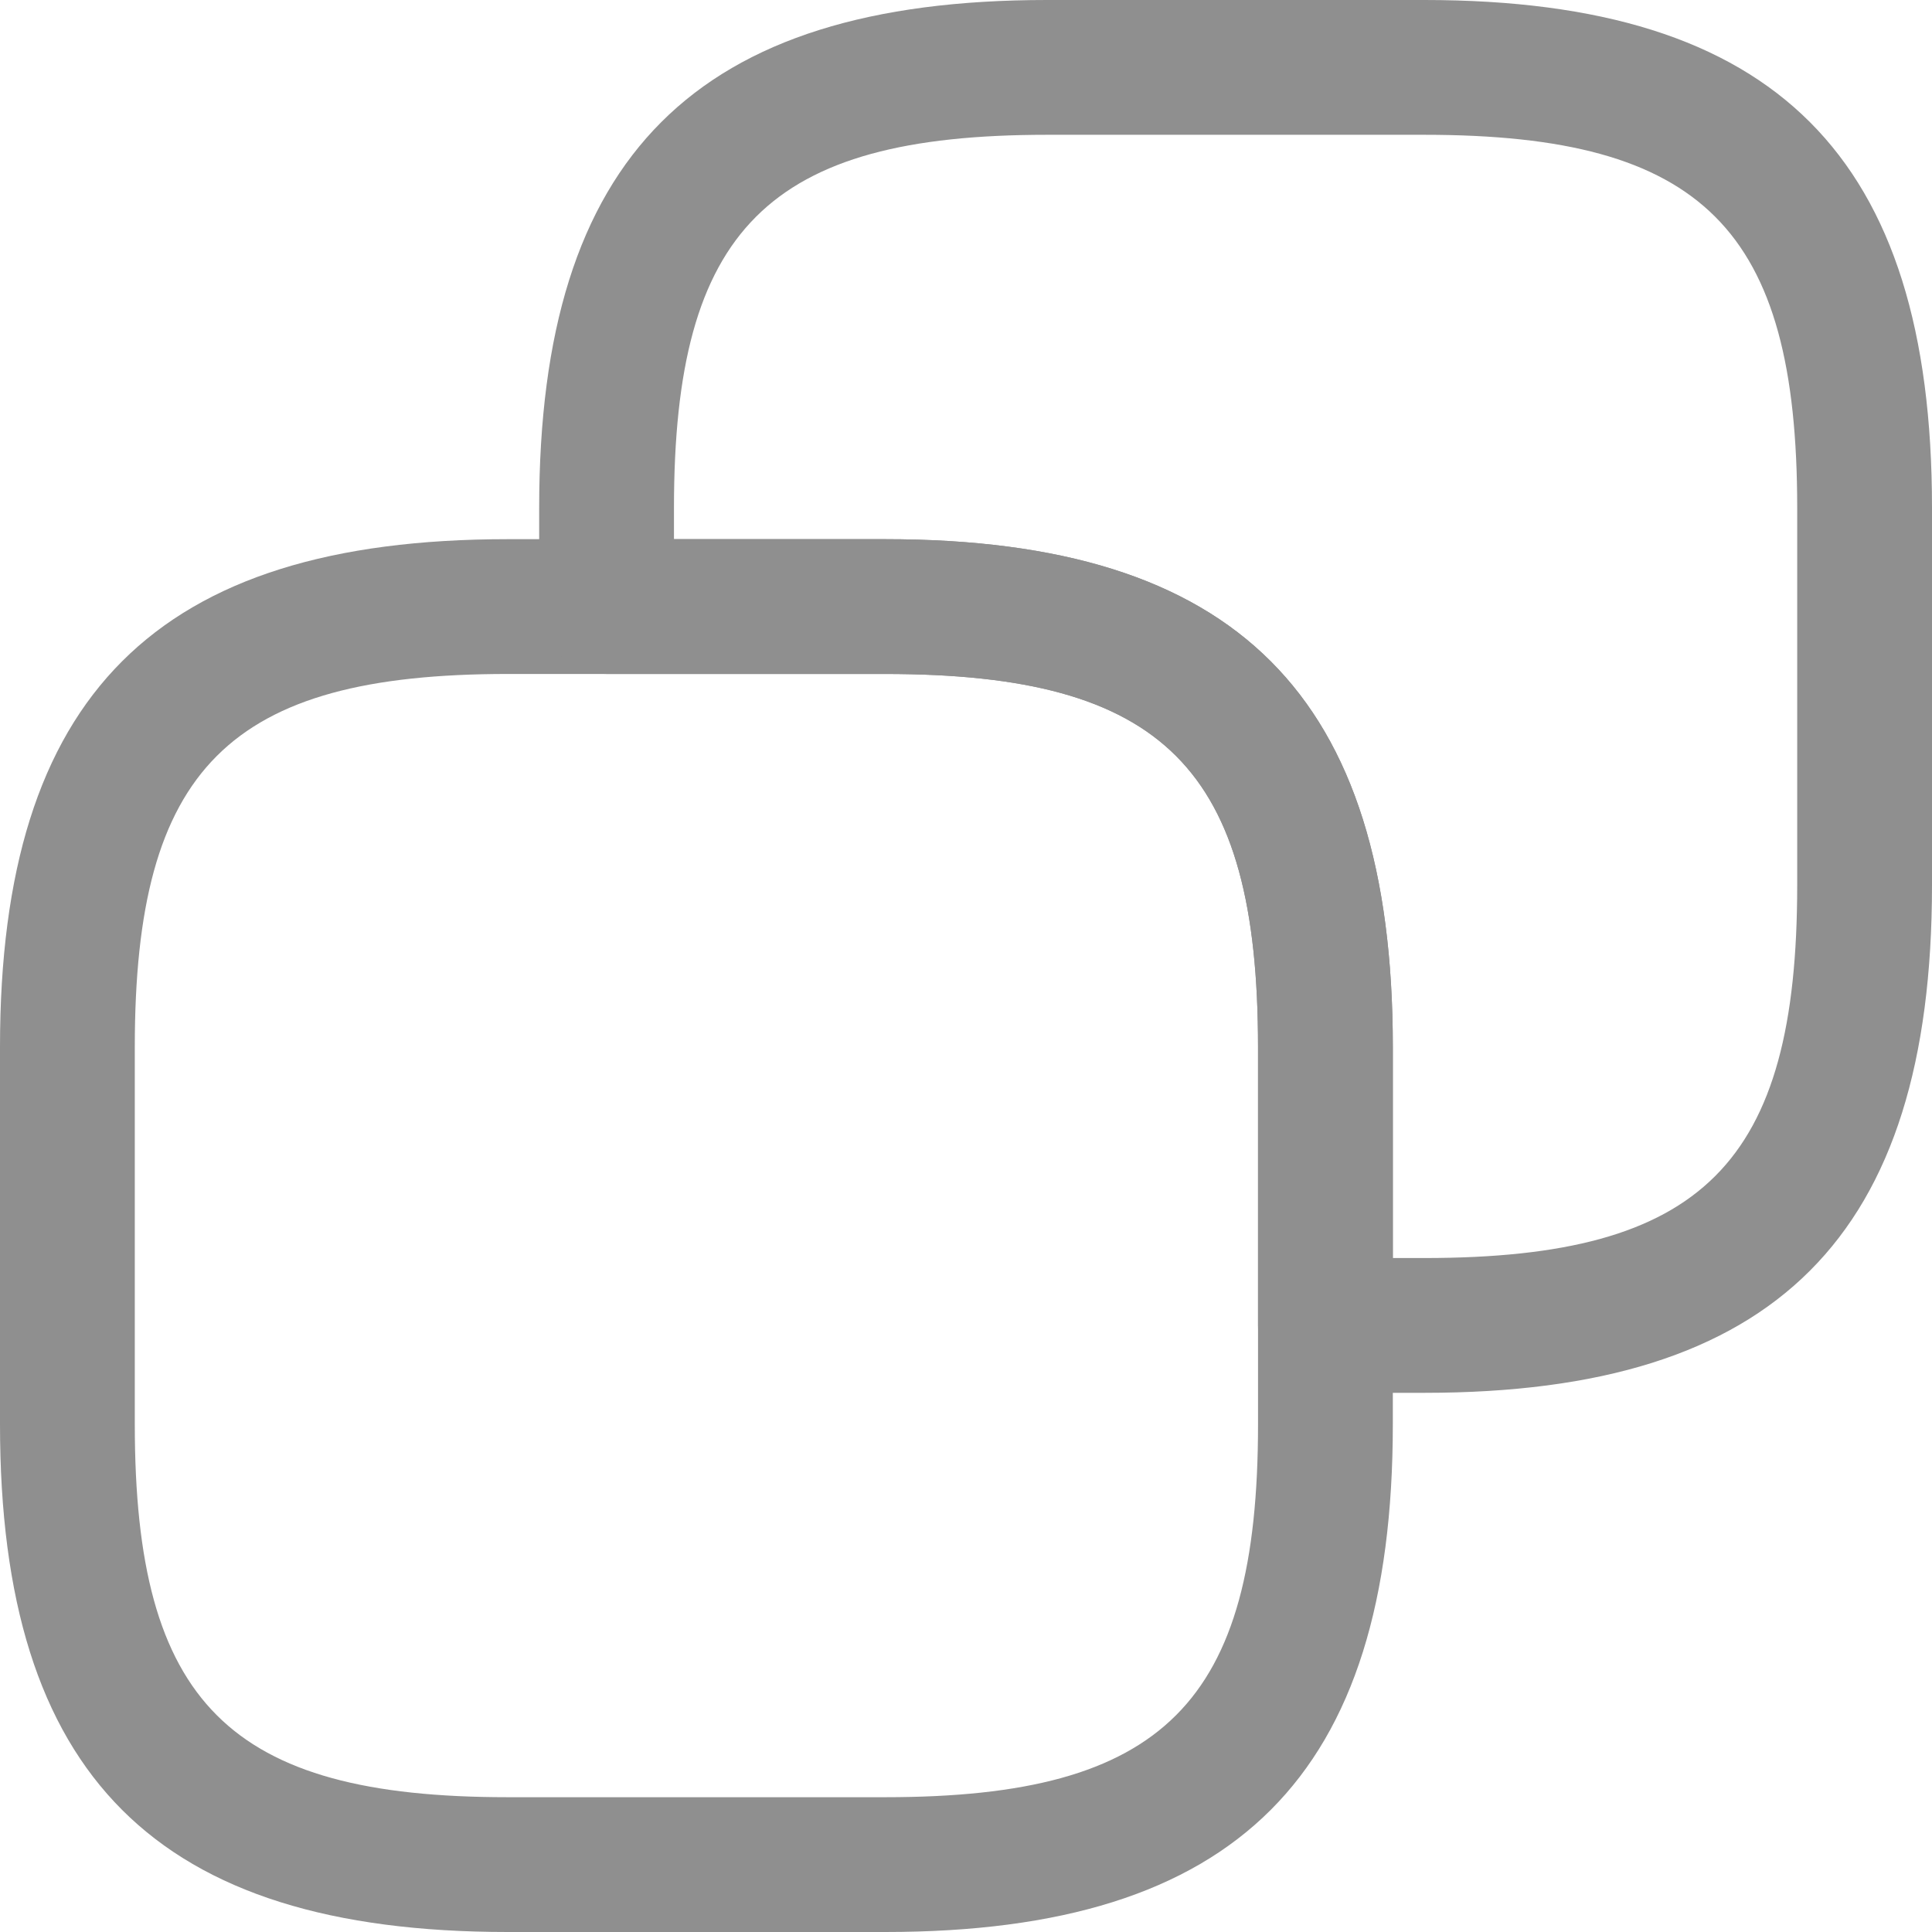
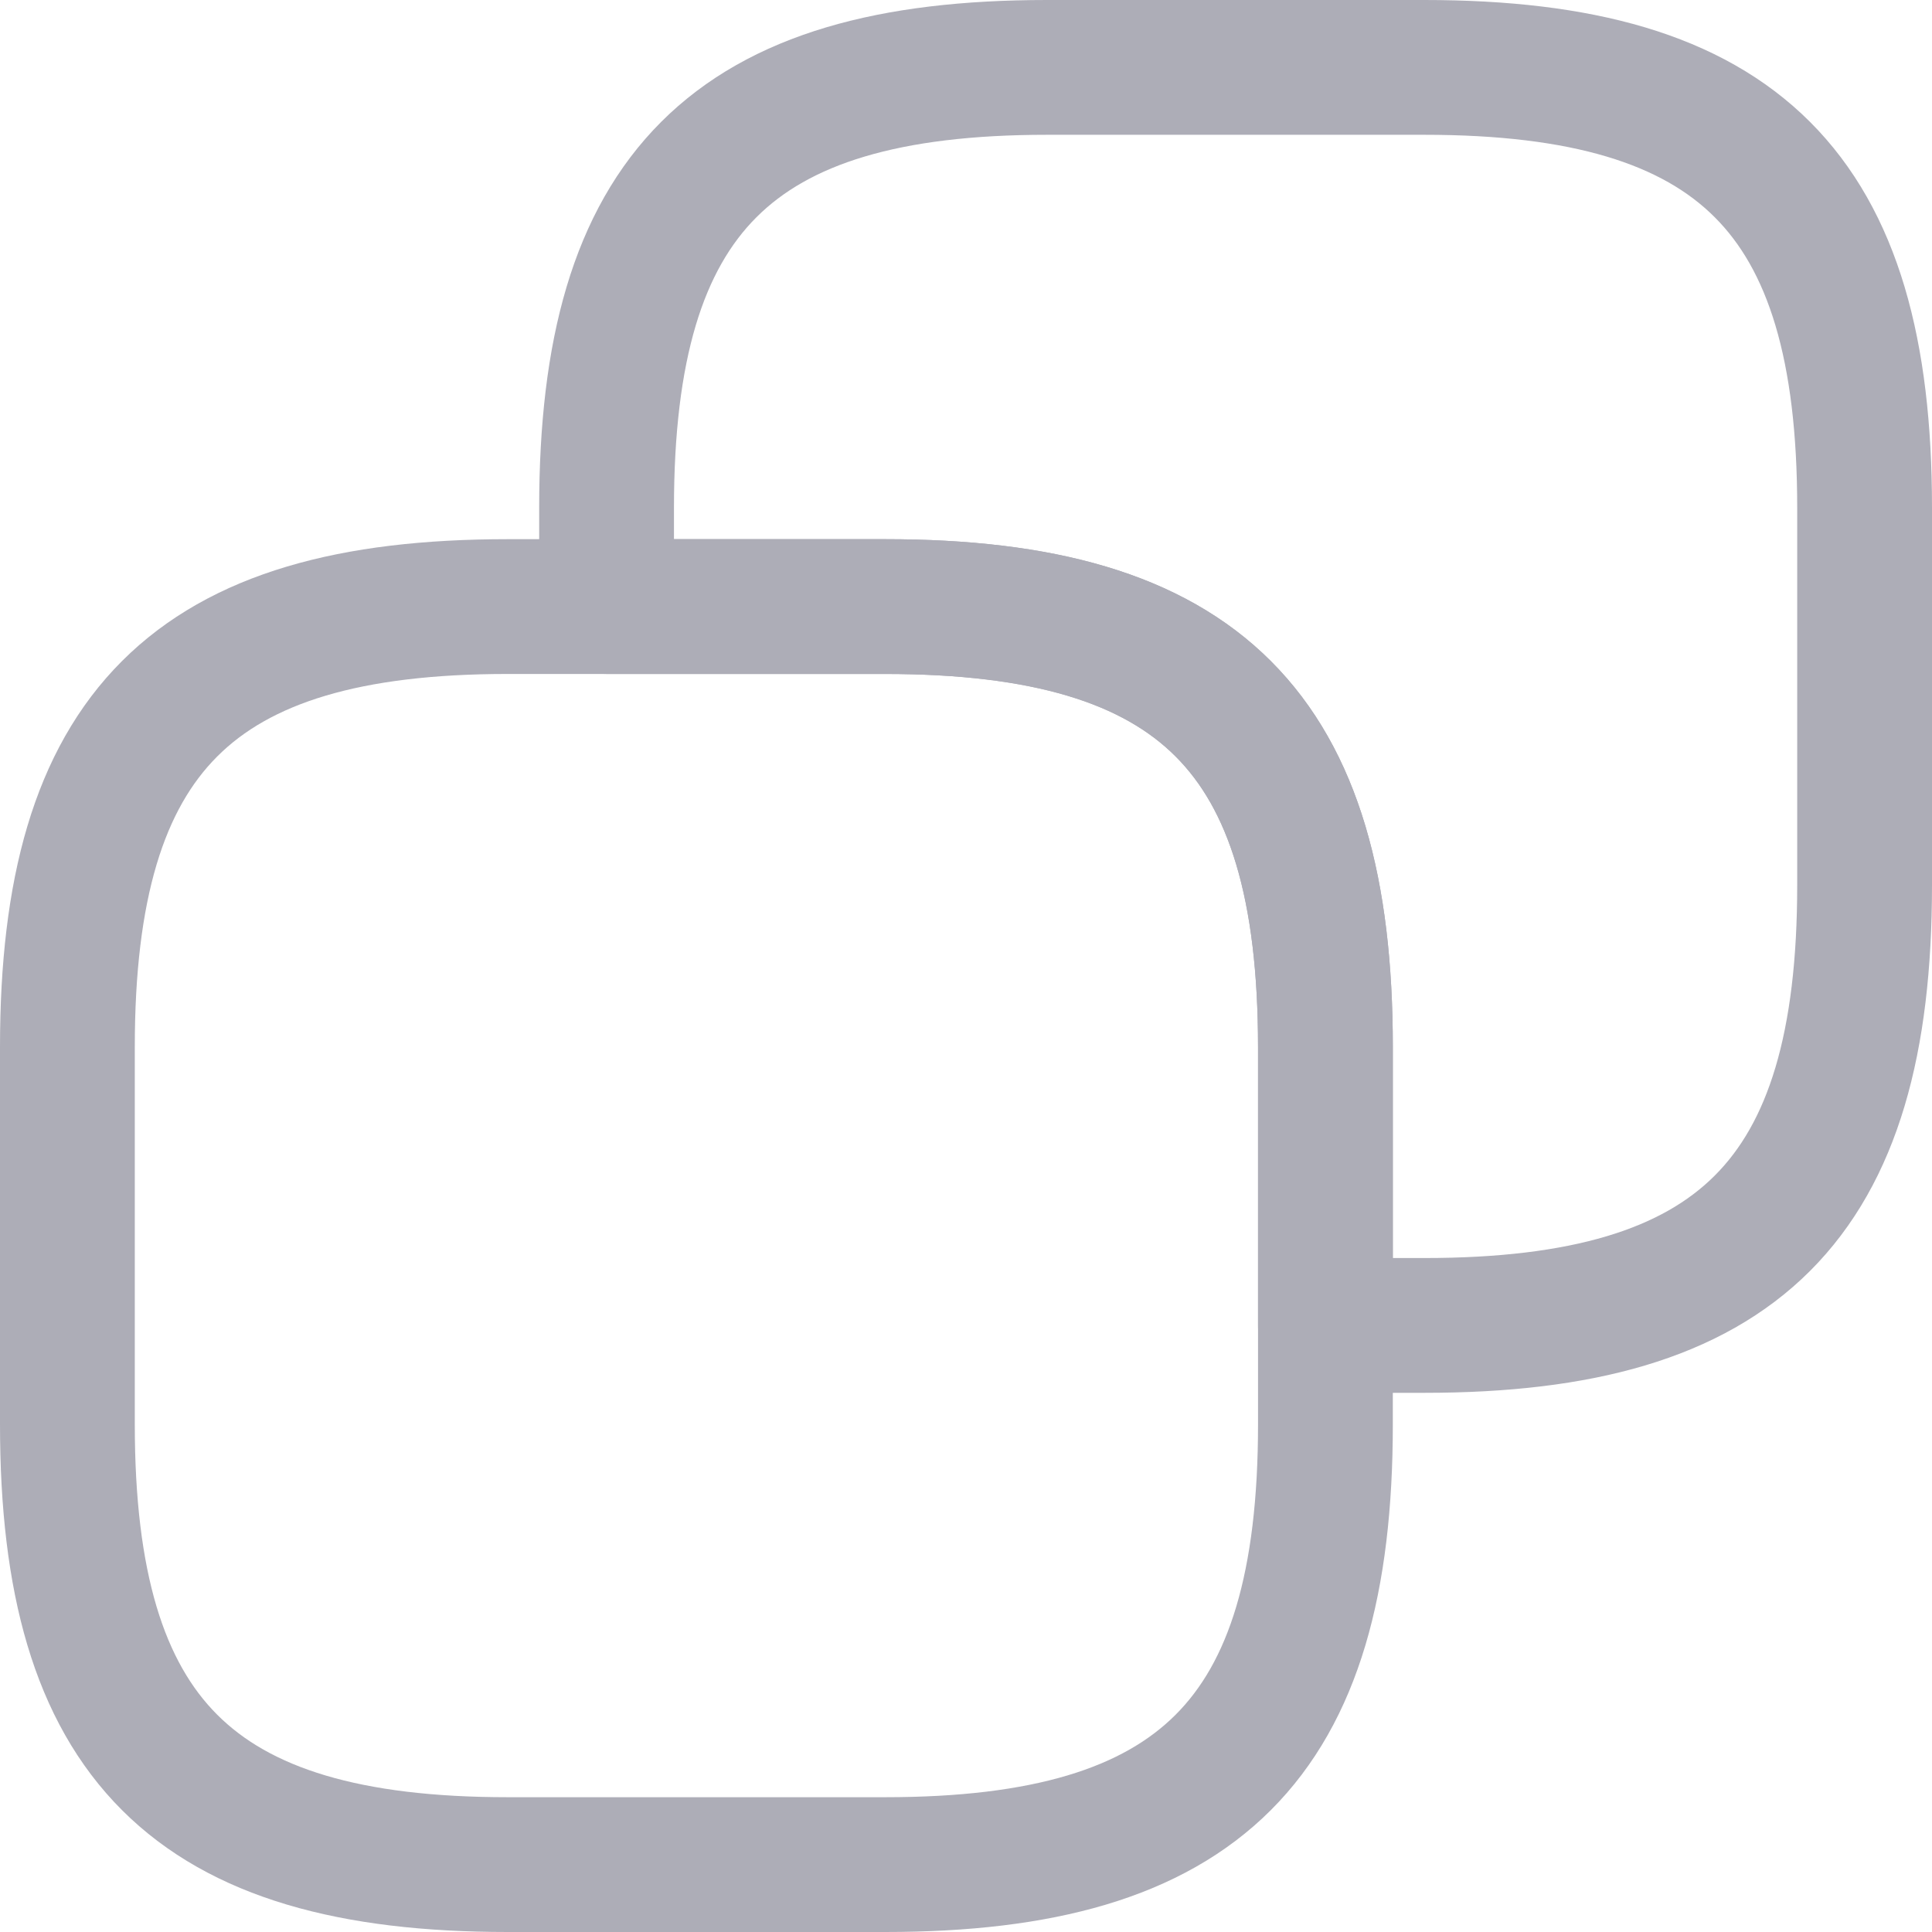
<svg xmlns="http://www.w3.org/2000/svg" preserveAspectRatio="none" overflow="visible" style="display: block;" width="14.333" height="14.333" viewBox="0 0 14.333 14.333" fill="none">
  <g id="Group">
-     <path id="Vector" d="M6.567 14.333H3.767C1.16 14.333 1.98682e-08 13.173 1.98682e-08 10.567V7.767C1.98682e-08 5.16 1.16 4 3.767 4H6.567C9.173 4 10.333 5.16 10.333 7.767V10.567C10.333 13.173 9.173 14.333 6.567 14.333ZM3.767 5C1.7 5 1 5.7 1 7.767V10.567C1 12.633 1.7 13.333 3.767 13.333H6.567C8.633 13.333 9.333 12.633 9.333 10.567V7.767C9.333 5.7 8.633 5 6.567 5H3.767Z" fill="#8F8F8F" />
-     <path id="Vector_2" d="M10.567 10.333H9.833C9.56 10.333 9.333 10.107 9.333 9.833V7.767C9.333 5.7 8.633 5 6.567 5H4.5C4.227 5 4 4.773 4 4.5V3.767C4 1.16 5.16 1.98682e-08 7.767 1.98682e-08H10.567C13.173 1.98682e-08 14.333 1.16 14.333 3.767V6.567C14.333 9.173 13.173 10.333 10.567 10.333ZM10.333 9.333H10.567C12.633 9.333 13.333 8.633 13.333 6.567V3.767C13.333 1.7 12.633 1 10.567 1H7.767C5.7 1 5 1.7 5 3.767V4H6.567C9.173 4 10.333 5.16 10.333 7.767V9.333Z" fill="#8F8F8F" />
+     <path id="Vector" d="M9.833 7.767V10.567C9.833 12.9 8.9 13.833 6.567 13.833H3.767C1.433 13.833 0.5 12.9 0.5 10.567V7.767C0.5 5.433 1.433 4.5 3.767 4.5H6.567C8.9 4.5 9.833 5.433 9.833 7.767Z" stroke="#ADADB7" stroke-linecap="round" stroke-linejoin="round" />
+     <path id="Vector_2" d="M13.833 3.767V6.567C13.833 8.9 12.9 9.833 10.567 9.833H9.833V7.767C9.833 5.433 8.9 4.5 6.567 4.5H4.5V3.767C4.5 1.433 5.433 0.5 7.767 0.5H10.567C12.9 0.5 13.833 1.433 13.833 3.767Z" stroke="#ADADB7" stroke-linecap="round" stroke-linejoin="round" />
  </g>
</svg>
